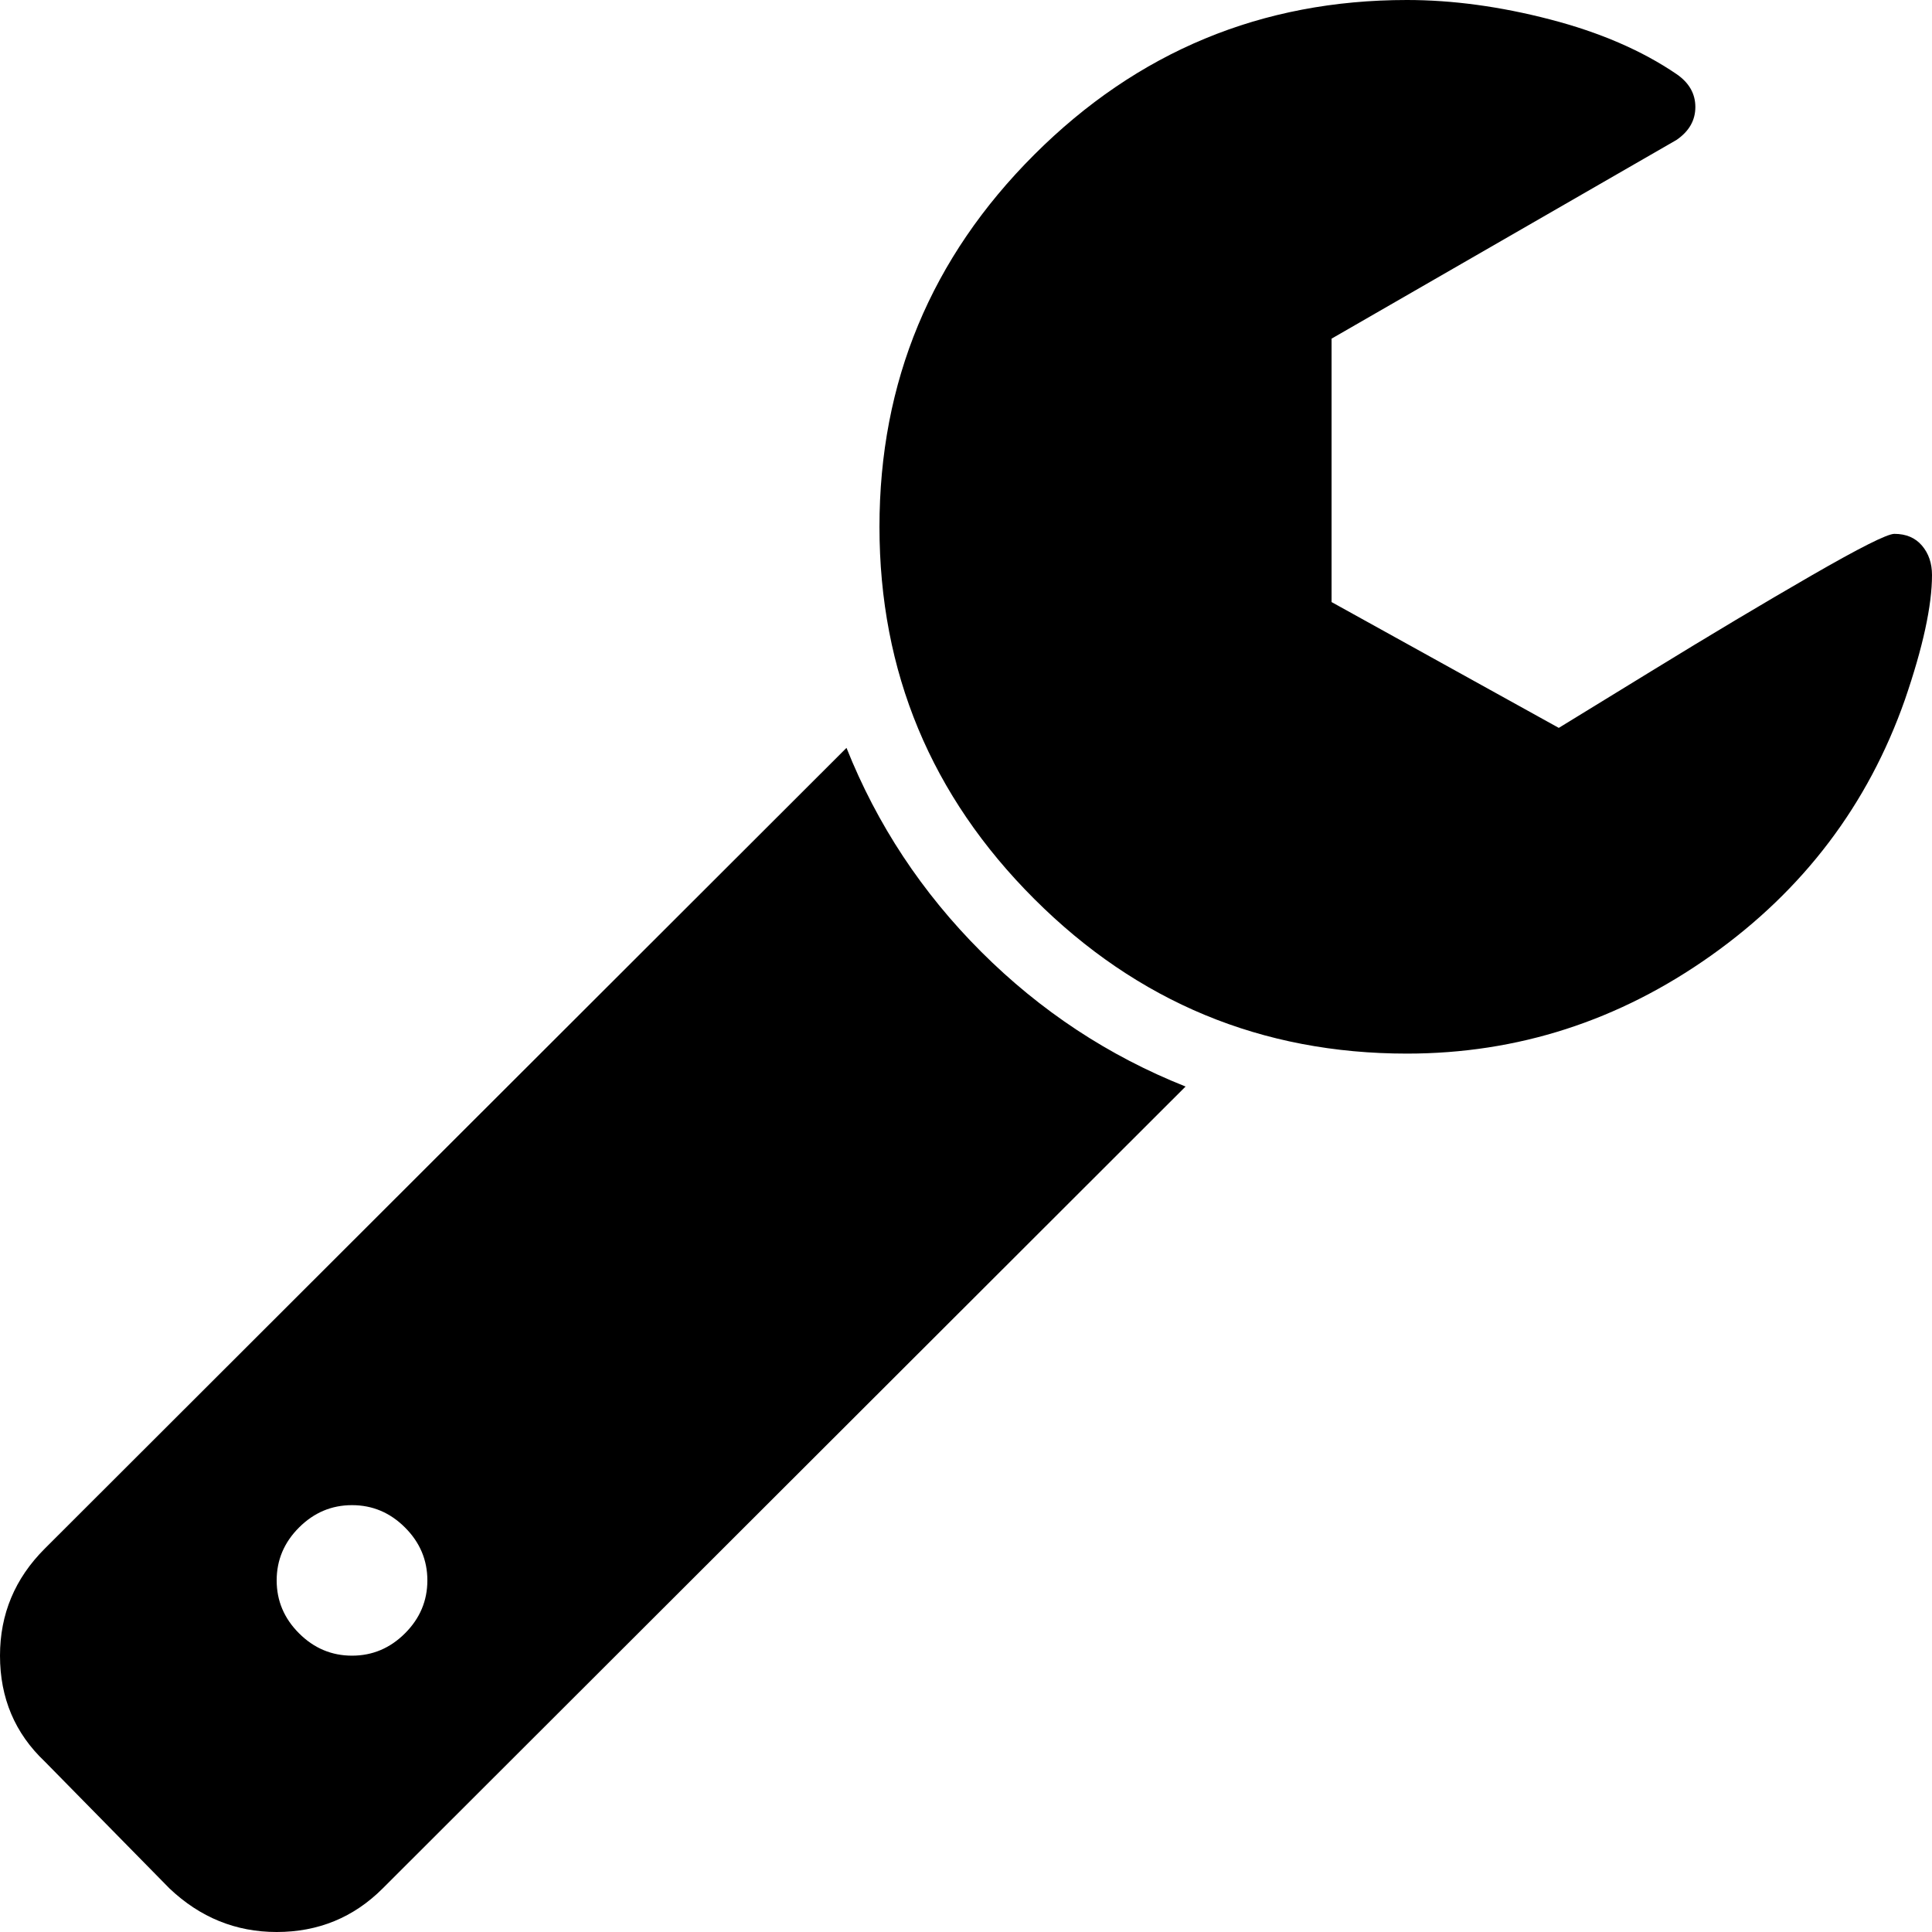
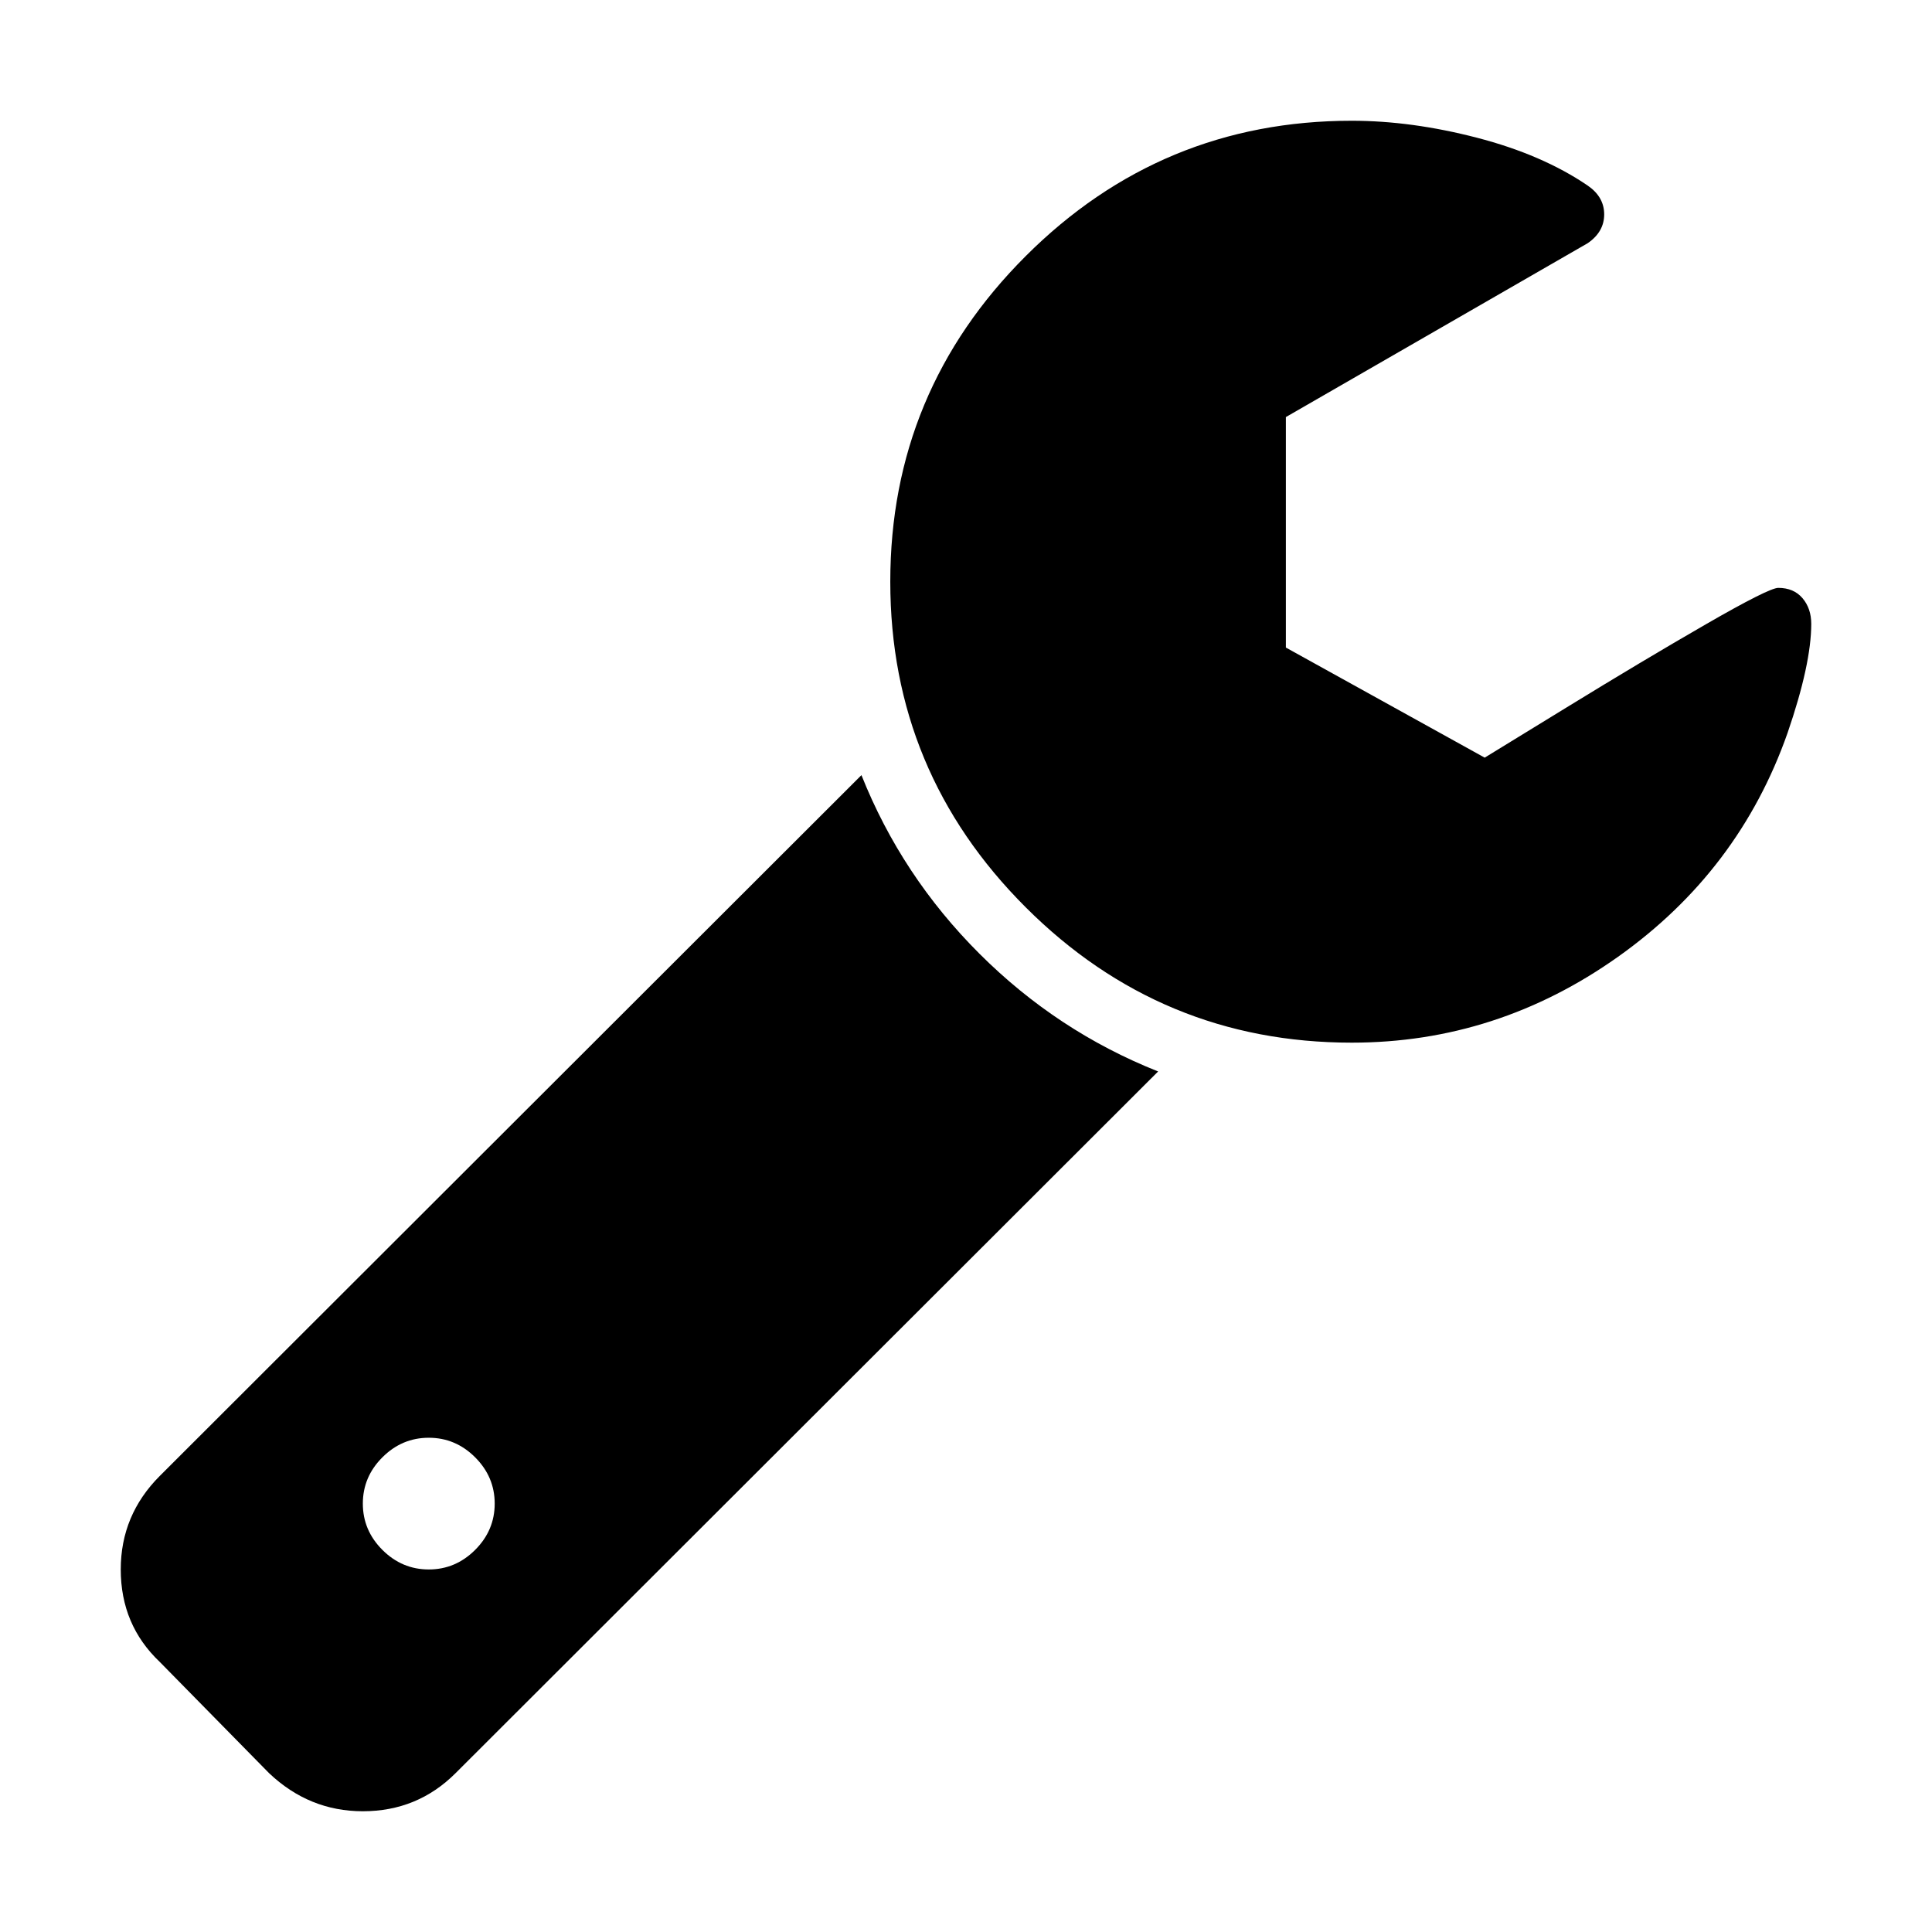
<svg xmlns="http://www.w3.org/2000/svg" width="1024" height="1024" viewBox="0 0 1024 1024" id="svg3353" version="1.1">
  <defs id="defs3355" />
  <g id="layer1" transform="translate(0,-28.36216)">
-     <g transform="matrix(0.6240098,0,0,-0.6232501,-13.10421,905.8984)" id="g4">
+     <g transform="matrix(0.5460085,0,0,-0.5453439,52.53382,860.2064)" id="g4">
      <path style="fill:currentColor" d="m 384,64 q 0,26 -19,45 -19,19 -45,19 -26,0 -45,-19 -19,-19 -19,-45 0,-26 19,-45 19,-19 45,-19 26,0 45,19 19,19 19,45 z m 644,420 -682,-682 q -37,-37 -90,-37 -52,0 -91,37 L 59,-90 Q 21,-54 21,0 21,53 59,91 L 740,772 Q 779,674 854.5,598.5 930,523 1028,484 Z m 634,435 q 0,-39 -23,-106 Q 1592,679 1474.5,595.5 1357,512 1216,512 1031,512 899.5,643.5 768,775 768,960 q 0,185 131.5,316.5 131.5,131.5 316.5,131.5 58,0 121.5,-16.5 63.5,-16.5 107.5,-46.5 16,-11 16,-28 0,-17 -16,-28 l -293,-169 0,-224 193,-107 q 5,3 79,48.5 74,45.5 135.5,81 61.5,35.5 70.5,35.5 15,0 23.5,-10 8.5,-10 8.5,-25 z" id="path6" />
    </g>
  </g>
</svg>
